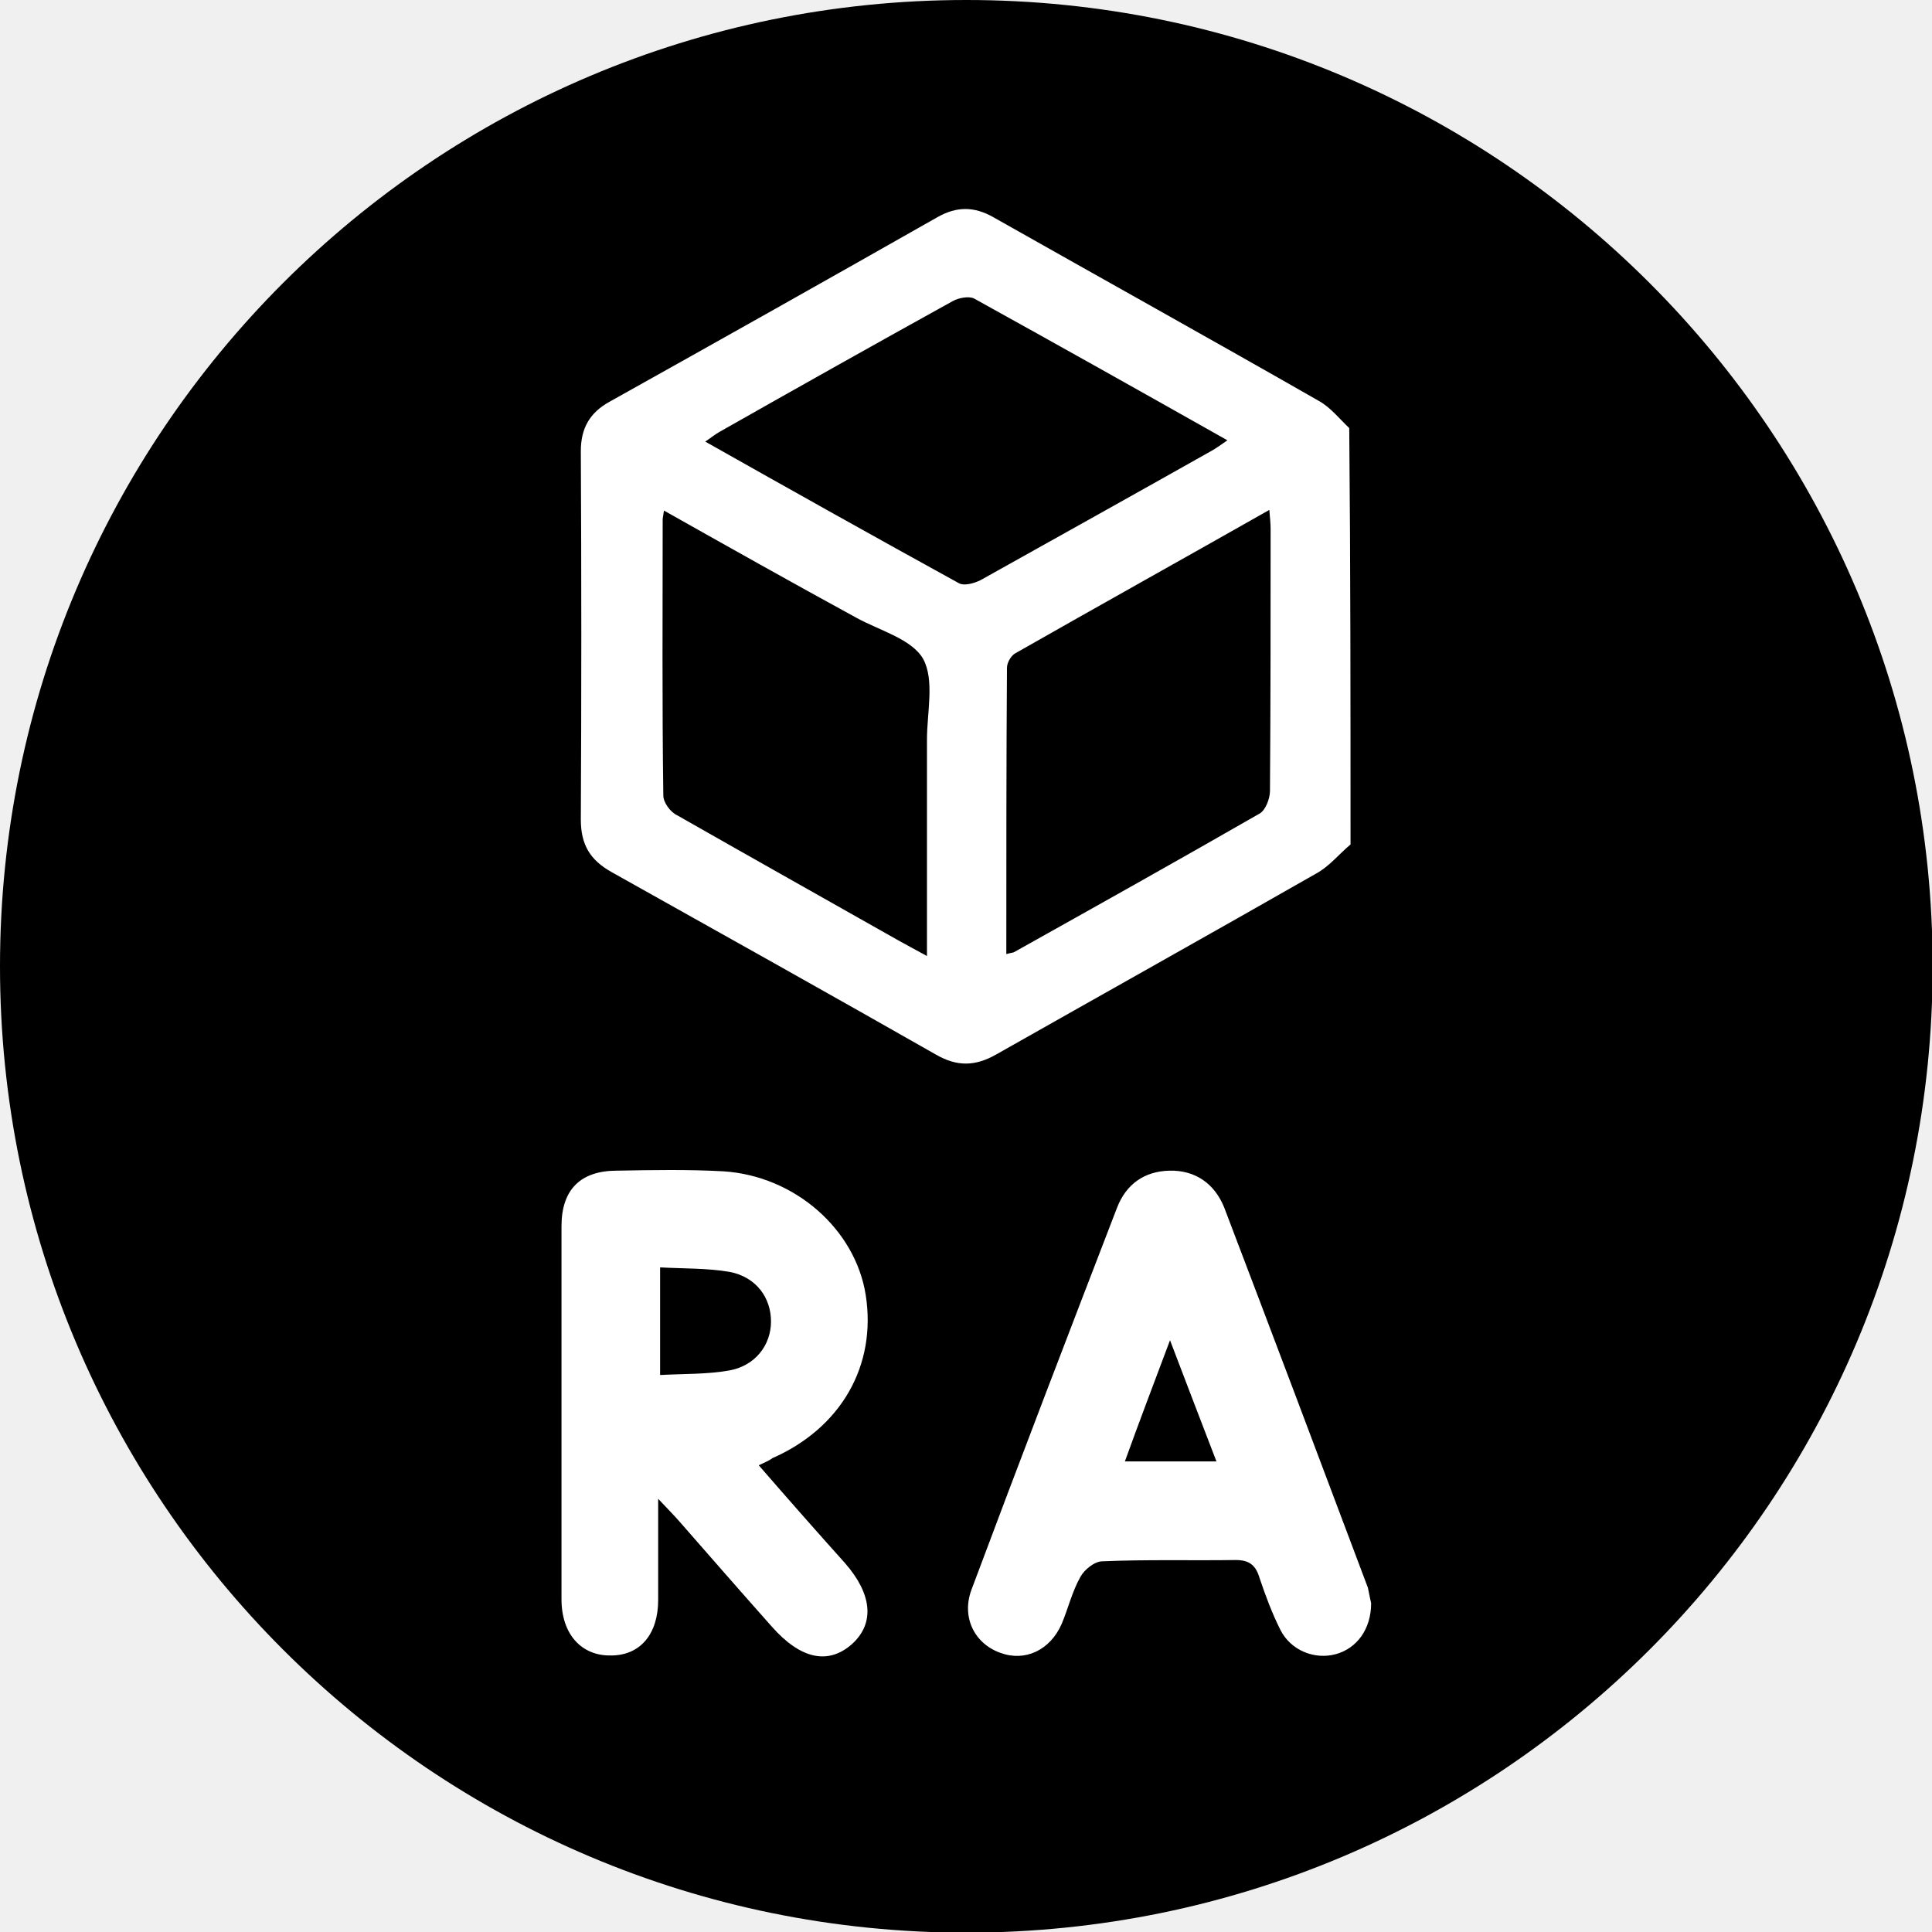
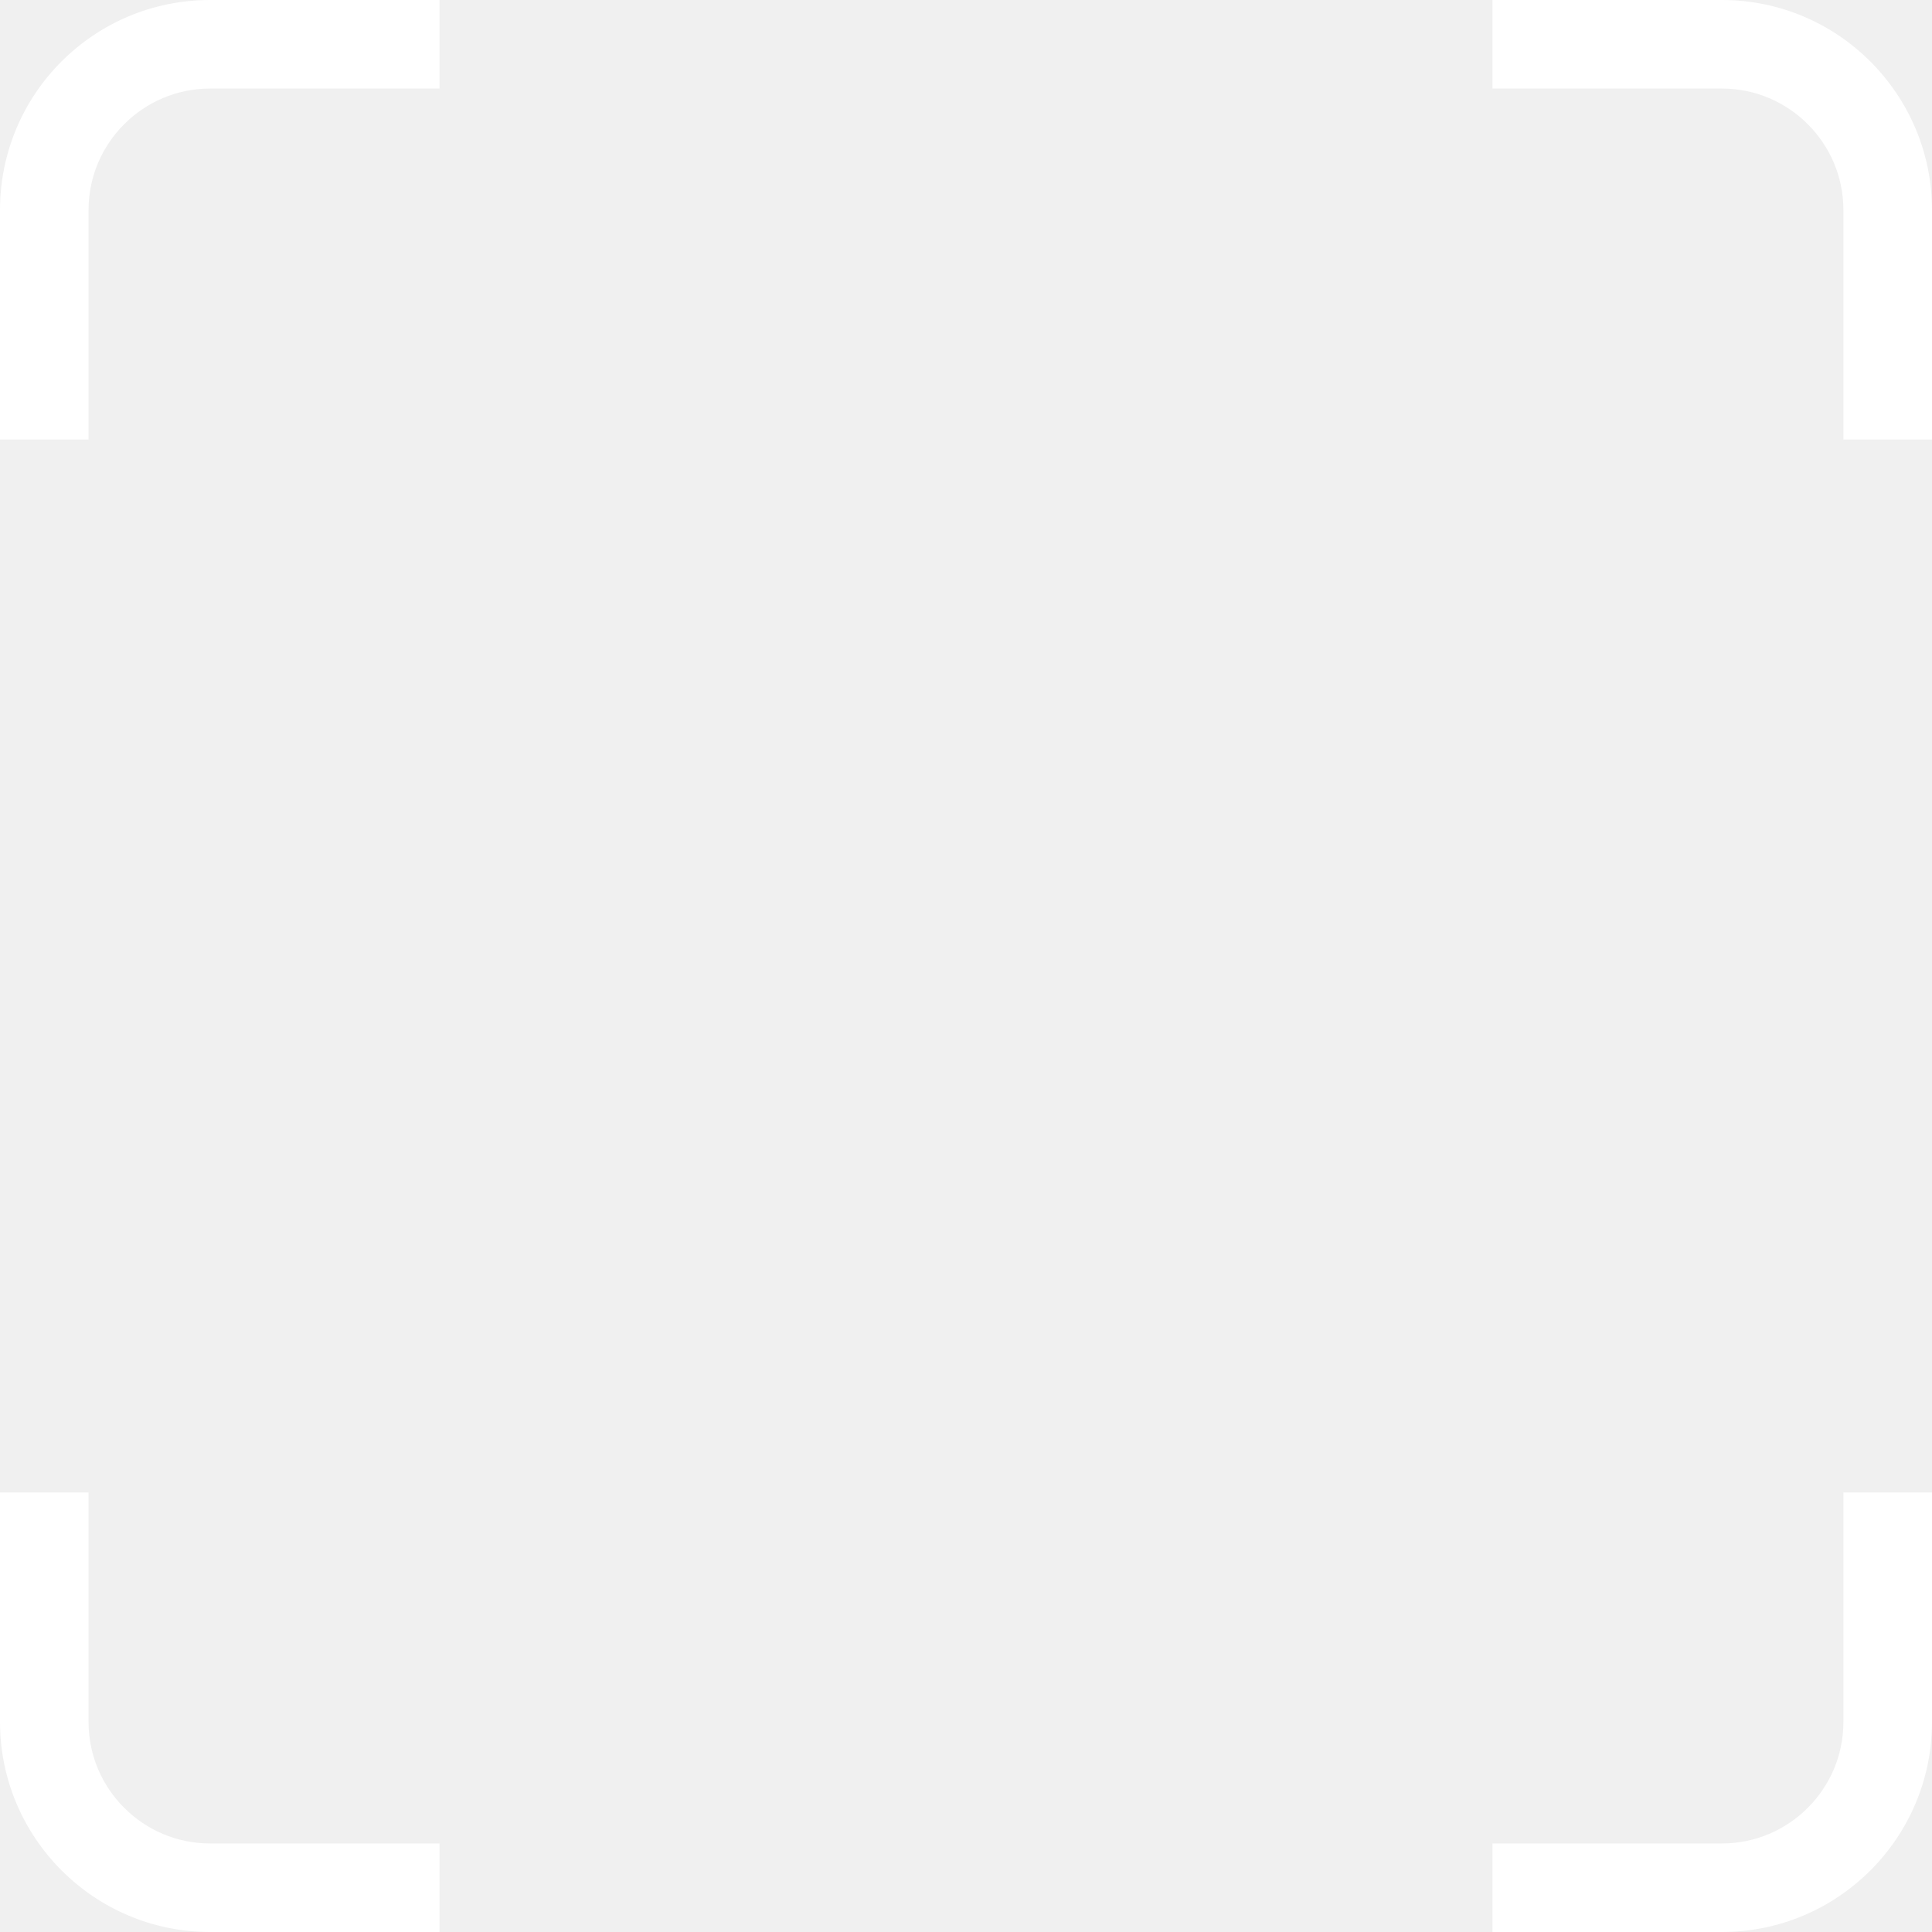
- <svg xmlns="http://www.w3.org/2000/svg" width="30" height="30" viewBox="0 0 30 30" fill="none">
-   <g clip-path="url(#clip0)">
-     <path d="M15.005 30.01C23.292 30.01 30.01 23.292 30.01 15.005C30.01 6.718 23.292 0 15.005 0C6.718 0 0 6.718 0 15.005C0 23.292 6.718 30.01 15.005 30.01Z" fill="black" />
-     <path d="M20.971 13.113C20.791 13.263 20.641 13.453 20.44 13.563C18.789 14.505 17.127 15.435 15.465 16.376C15.145 16.556 14.865 16.567 14.534 16.376C12.863 15.425 11.181 14.485 9.499 13.543C9.159 13.353 9.019 13.113 9.019 12.723C9.029 10.821 9.029 8.909 9.019 7.007C9.019 6.647 9.159 6.406 9.469 6.236C11.171 5.285 12.863 4.334 14.555 3.373C14.855 3.203 15.125 3.203 15.425 3.373C17.107 4.324 18.799 5.265 20.48 6.226C20.661 6.326 20.801 6.506 20.951 6.647C20.971 8.799 20.971 10.951 20.971 13.113ZM10.31 7.928C10.3 8.008 10.29 8.038 10.29 8.068C10.29 9.499 10.28 10.921 10.3 12.352C10.3 12.462 10.41 12.613 10.521 12.663C11.662 13.313 12.803 13.954 13.954 14.605C14.084 14.675 14.224 14.755 14.394 14.845C14.394 14.695 14.394 14.595 14.394 14.495C14.394 13.493 14.394 12.482 14.394 11.482C14.394 11.061 14.514 10.56 14.334 10.23C14.154 9.92 13.654 9.79 13.293 9.59C12.302 9.049 11.321 8.498 10.31 7.928ZM15.626 14.815C15.696 14.795 15.726 14.795 15.746 14.785C17.017 14.074 18.288 13.363 19.559 12.633C19.65 12.583 19.72 12.402 19.72 12.282C19.73 10.931 19.73 9.57 19.73 8.208C19.73 8.128 19.72 8.038 19.71 7.918C18.368 8.679 17.057 9.409 15.756 10.15C15.696 10.19 15.636 10.29 15.636 10.37C15.626 11.842 15.626 13.313 15.626 14.815ZM10.951 6.857C12.282 7.608 13.584 8.338 14.895 9.059C14.975 9.099 15.125 9.059 15.225 9.009C16.426 8.338 17.628 7.668 18.819 6.997C18.889 6.957 18.959 6.907 19.059 6.837C17.728 6.086 16.426 5.355 15.125 4.635C15.045 4.595 14.885 4.625 14.795 4.675C13.584 5.345 12.372 6.026 11.171 6.707C11.101 6.747 11.041 6.797 10.951 6.857Z" fill="white" />
-     <path d="M11.782 22.753C12.242 23.283 12.683 23.784 13.123 24.274C13.543 24.755 13.584 25.205 13.233 25.526C12.863 25.856 12.432 25.766 11.982 25.255C11.502 24.715 11.021 24.164 10.54 23.614C10.46 23.523 10.37 23.433 10.22 23.273C10.22 23.854 10.22 24.354 10.22 24.845C10.22 25.375 9.94 25.706 9.489 25.706C9.029 25.716 8.719 25.375 8.719 24.835C8.719 22.903 8.719 20.971 8.719 19.039C8.719 18.468 9.019 18.178 9.58 18.178C10.13 18.168 10.681 18.158 11.231 18.188C12.342 18.258 13.283 19.089 13.443 20.11C13.614 21.201 13.063 22.172 11.992 22.643C11.942 22.683 11.882 22.703 11.782 22.753ZM10.25 21.351C10.631 21.331 10.981 21.341 11.321 21.281C11.722 21.211 11.972 20.891 11.972 20.52C11.972 20.15 11.742 19.83 11.331 19.75C10.981 19.69 10.621 19.7 10.25 19.68C10.25 20.26 10.25 20.761 10.25 21.351Z" fill="white" />
-     <path d="M21.291 24.895C21.291 25.295 21.071 25.596 20.741 25.686C20.41 25.776 20.04 25.626 19.88 25.305C19.75 25.045 19.65 24.775 19.559 24.505C19.5 24.304 19.399 24.224 19.189 24.224C18.498 24.234 17.808 24.214 17.117 24.244C16.997 24.244 16.837 24.374 16.777 24.485C16.647 24.715 16.587 24.975 16.486 25.215C16.306 25.626 15.916 25.806 15.536 25.666C15.135 25.526 14.925 25.115 15.085 24.685C15.826 22.703 16.587 20.721 17.347 18.749C17.488 18.388 17.768 18.188 18.158 18.178C18.558 18.168 18.859 18.378 19.009 18.749C19.76 20.721 20.5 22.683 21.241 24.655C21.261 24.755 21.281 24.855 21.291 24.895ZM18.168 20.811C17.908 21.502 17.688 22.082 17.467 22.693C17.968 22.693 18.408 22.693 18.889 22.693C18.649 22.072 18.428 21.491 18.168 20.811Z" fill="white" />
-   </g>
-   <defs>
-     <clipPath id="clip0">
-       <rect width="30" height="30" fill="white" />
-     </clipPath>
-   </defs>
+ <svg xmlns="http://www.w3.org/2000/svg" width="40" height="40" viewBox="0 0 40 40" fill="none">
+   <path d="M1.833 4.349C1.833 2.963 2.963 1.833 4.349 1.833H9.1V0H4.349C1.945 0 0 1.945 0 4.349V9.1H1.833V4.349Z" fill="white" />
+   <path d="M35.651 1.833C37.037 1.833 38.166 2.963 38.166 4.349V9.1H40V4.349C40 1.956 38.055 0 35.651 0H30.9V1.833H35.651Z" fill="white" />
+   <path d="M4.349 38.167C2.963 38.167 1.833 37.038 1.833 35.651V30.9H0V35.651C0 38.044 1.945 40 4.349 40H9.1V38.167H4.349Z" fill="white" />
+   <path d="M38.166 35.651C38.166 37.038 37.037 38.167 35.651 38.167H30.9V40H35.651C38.044 40 40 38.055 40 35.651V30.9H38.166V35.651Z" fill="white" />
</svg>
